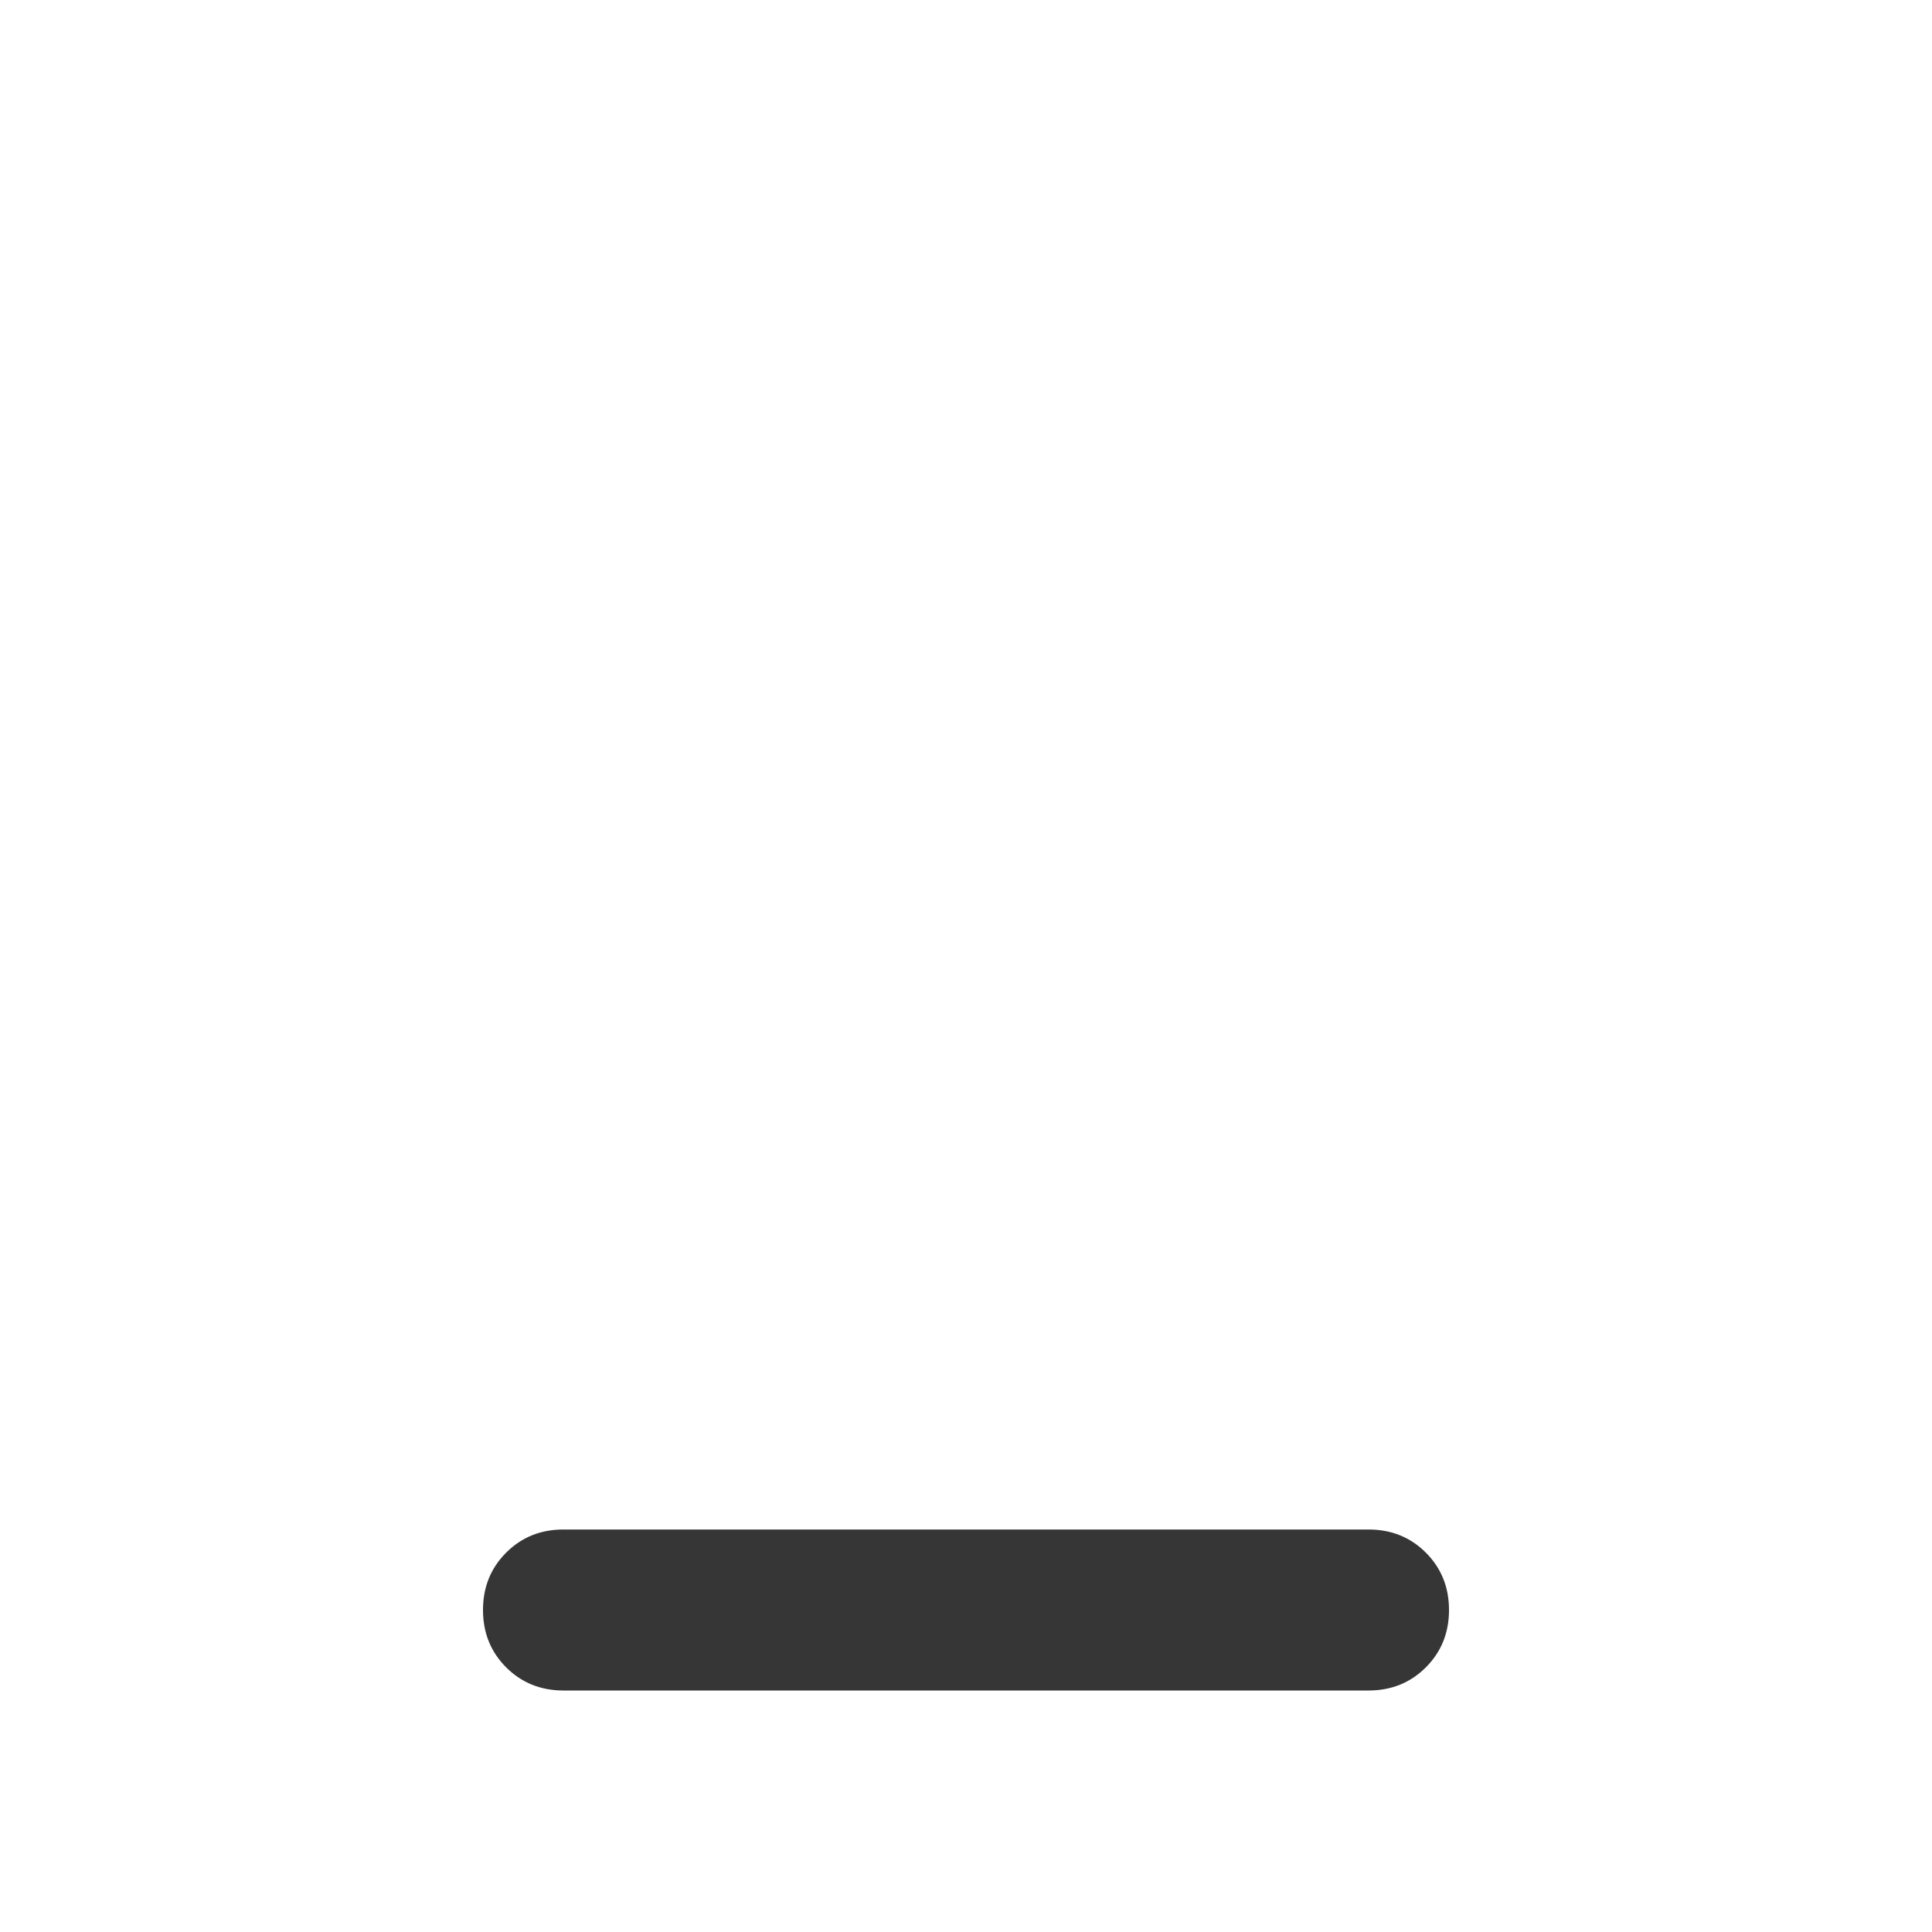
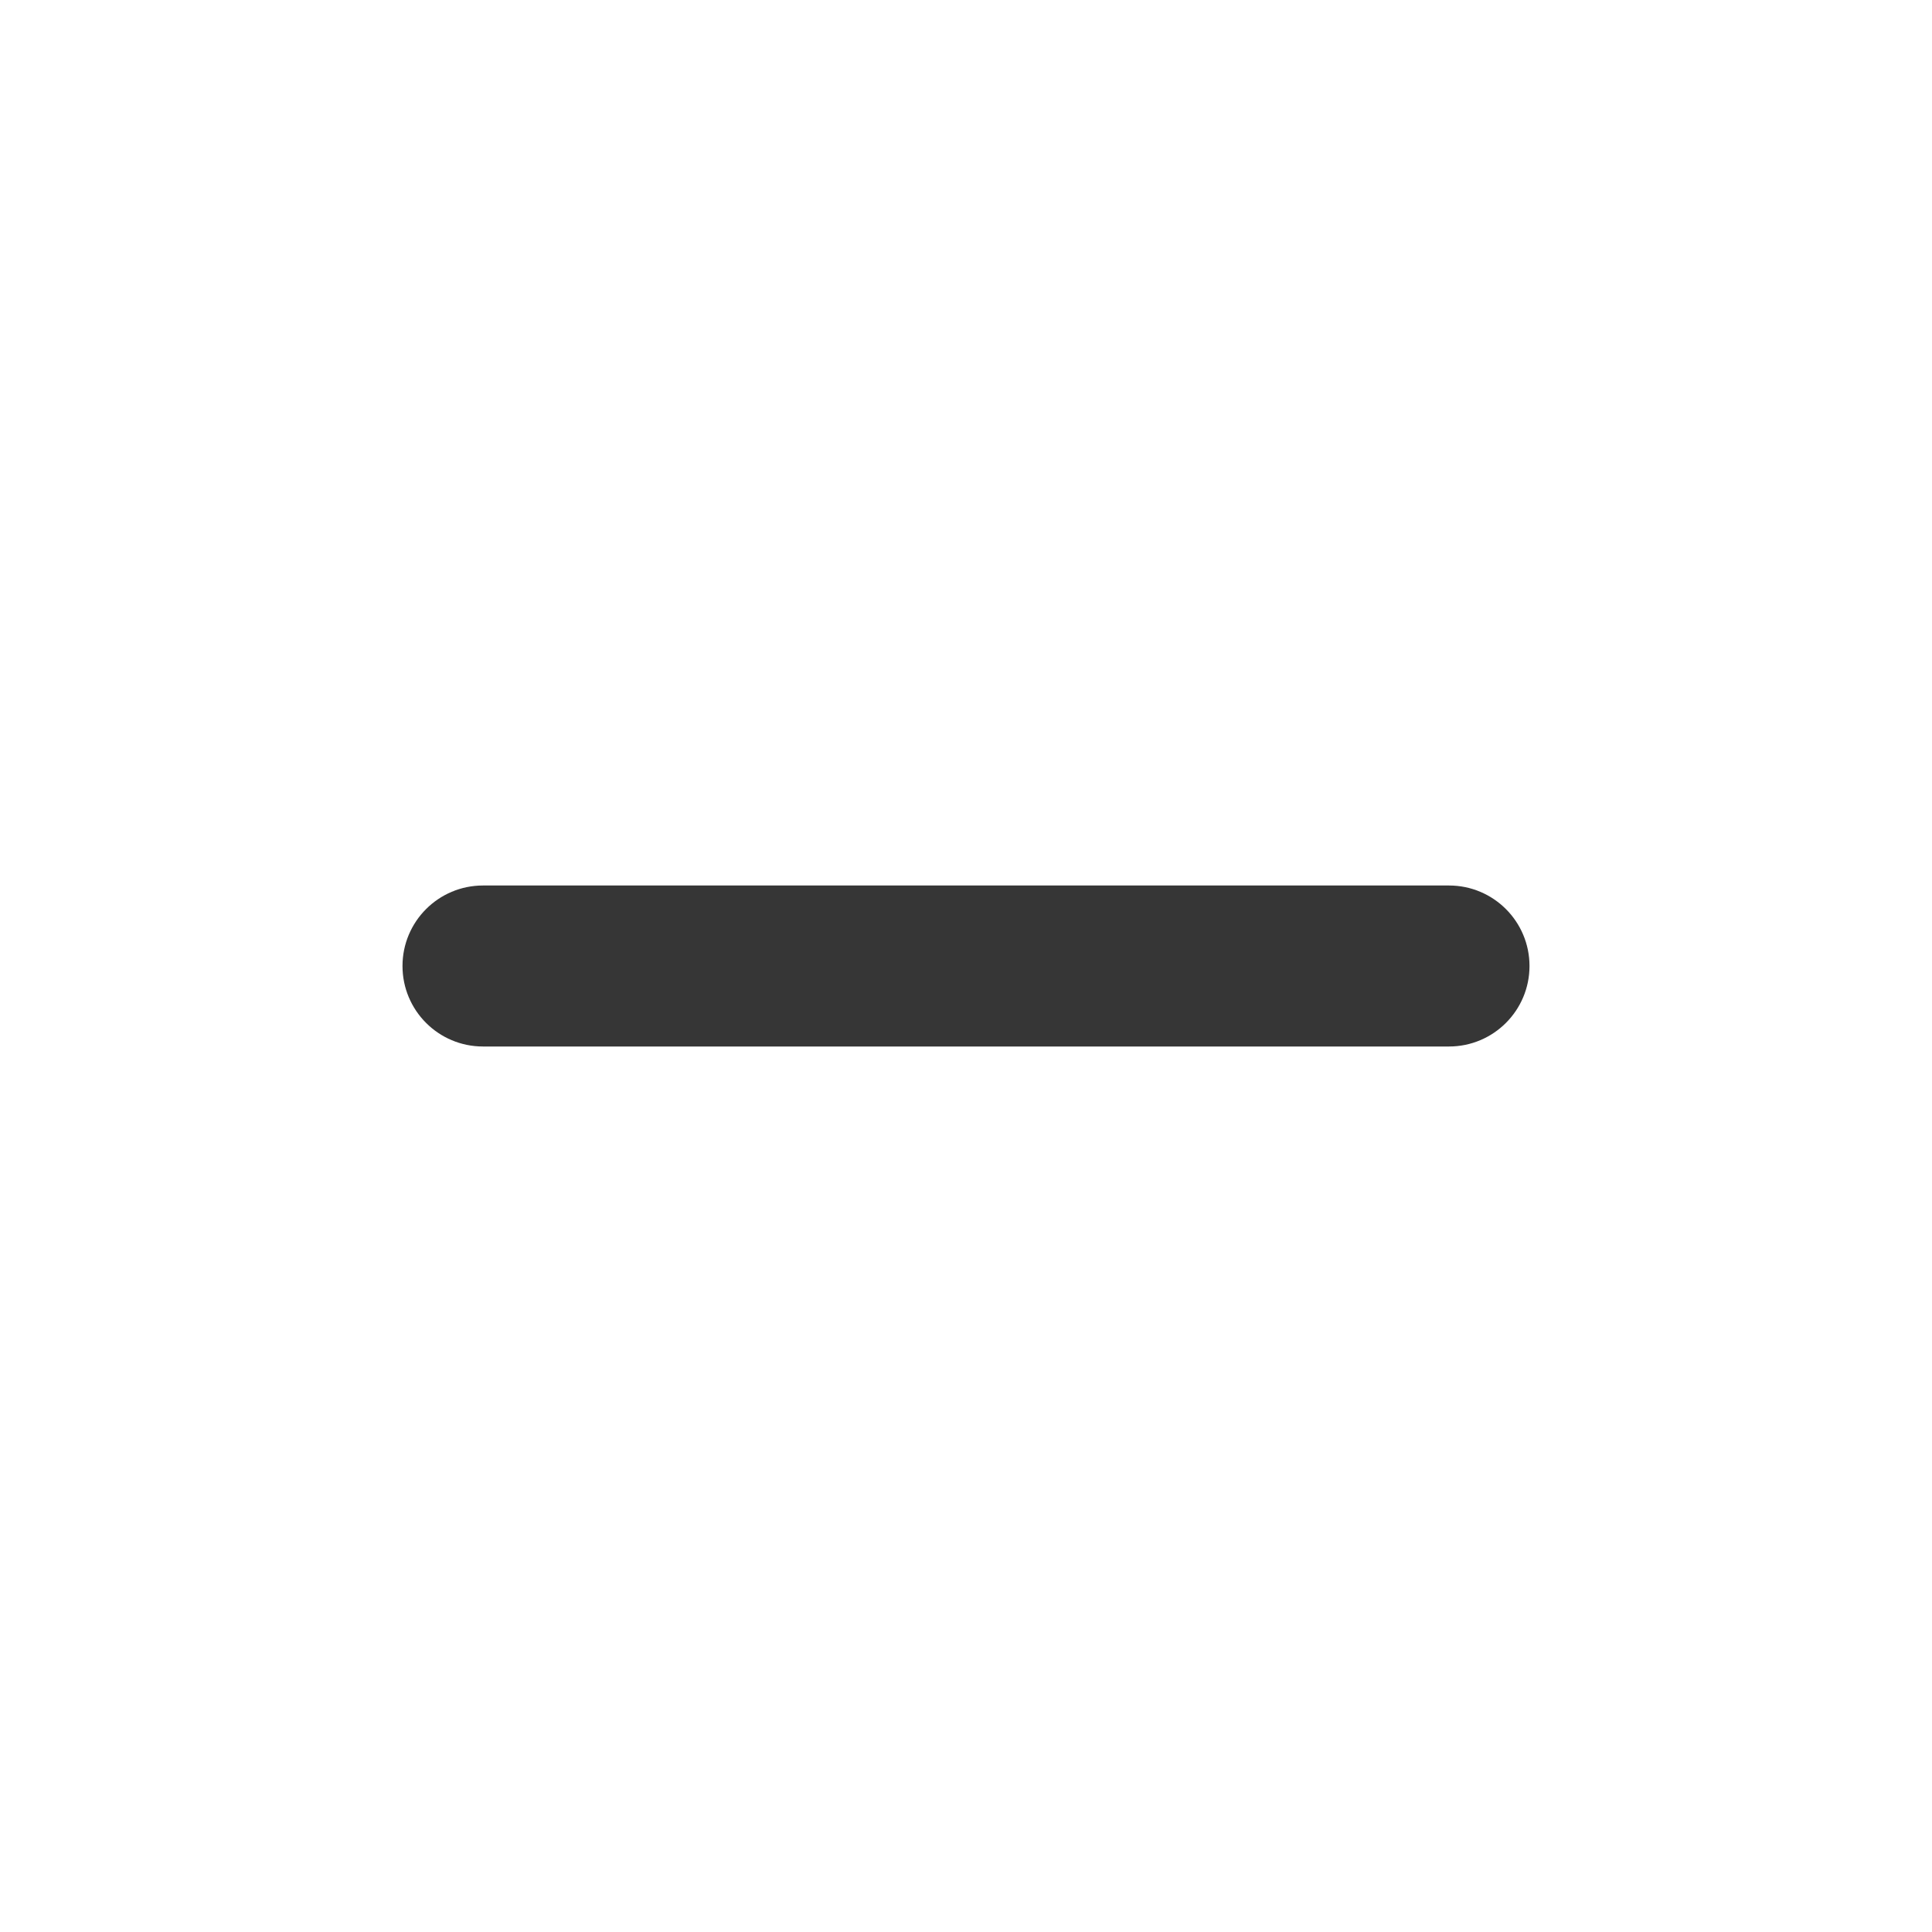
- <svg xmlns="http://www.w3.org/2000/svg" width="32" height="32" viewBox="0 -960 960 960">
+ <svg xmlns="http://www.w3.org/2000/svg" width="32" height="32" viewBox="0 0 24 24">
  <defs>
    <style id="current-color-scheme" type="text/css">.ColorScheme-Text { color:#363636; }.ColorScheme-NegativeText { color:#da4453; }.ColorScheme-NeutralText { color:#f67400; }.ColorScheme-PositiveText { color:#27ae60; }</style>
  </defs>
  <g class="ColorScheme-Text" fill="currentColor">
-     <path d="M280-120q-17 0-28.5-11.5T240-160q0-17 11.5-28.5T280-200h400q17 0 28.5 11.5T720-160q0 17-11.5 28.5T680-120H280Z" />
+     <path d="M6 11h12a1 1 0 0 1 0 2H6a1 1 0 0 1 0-2Z" />
  </g>
</svg>
